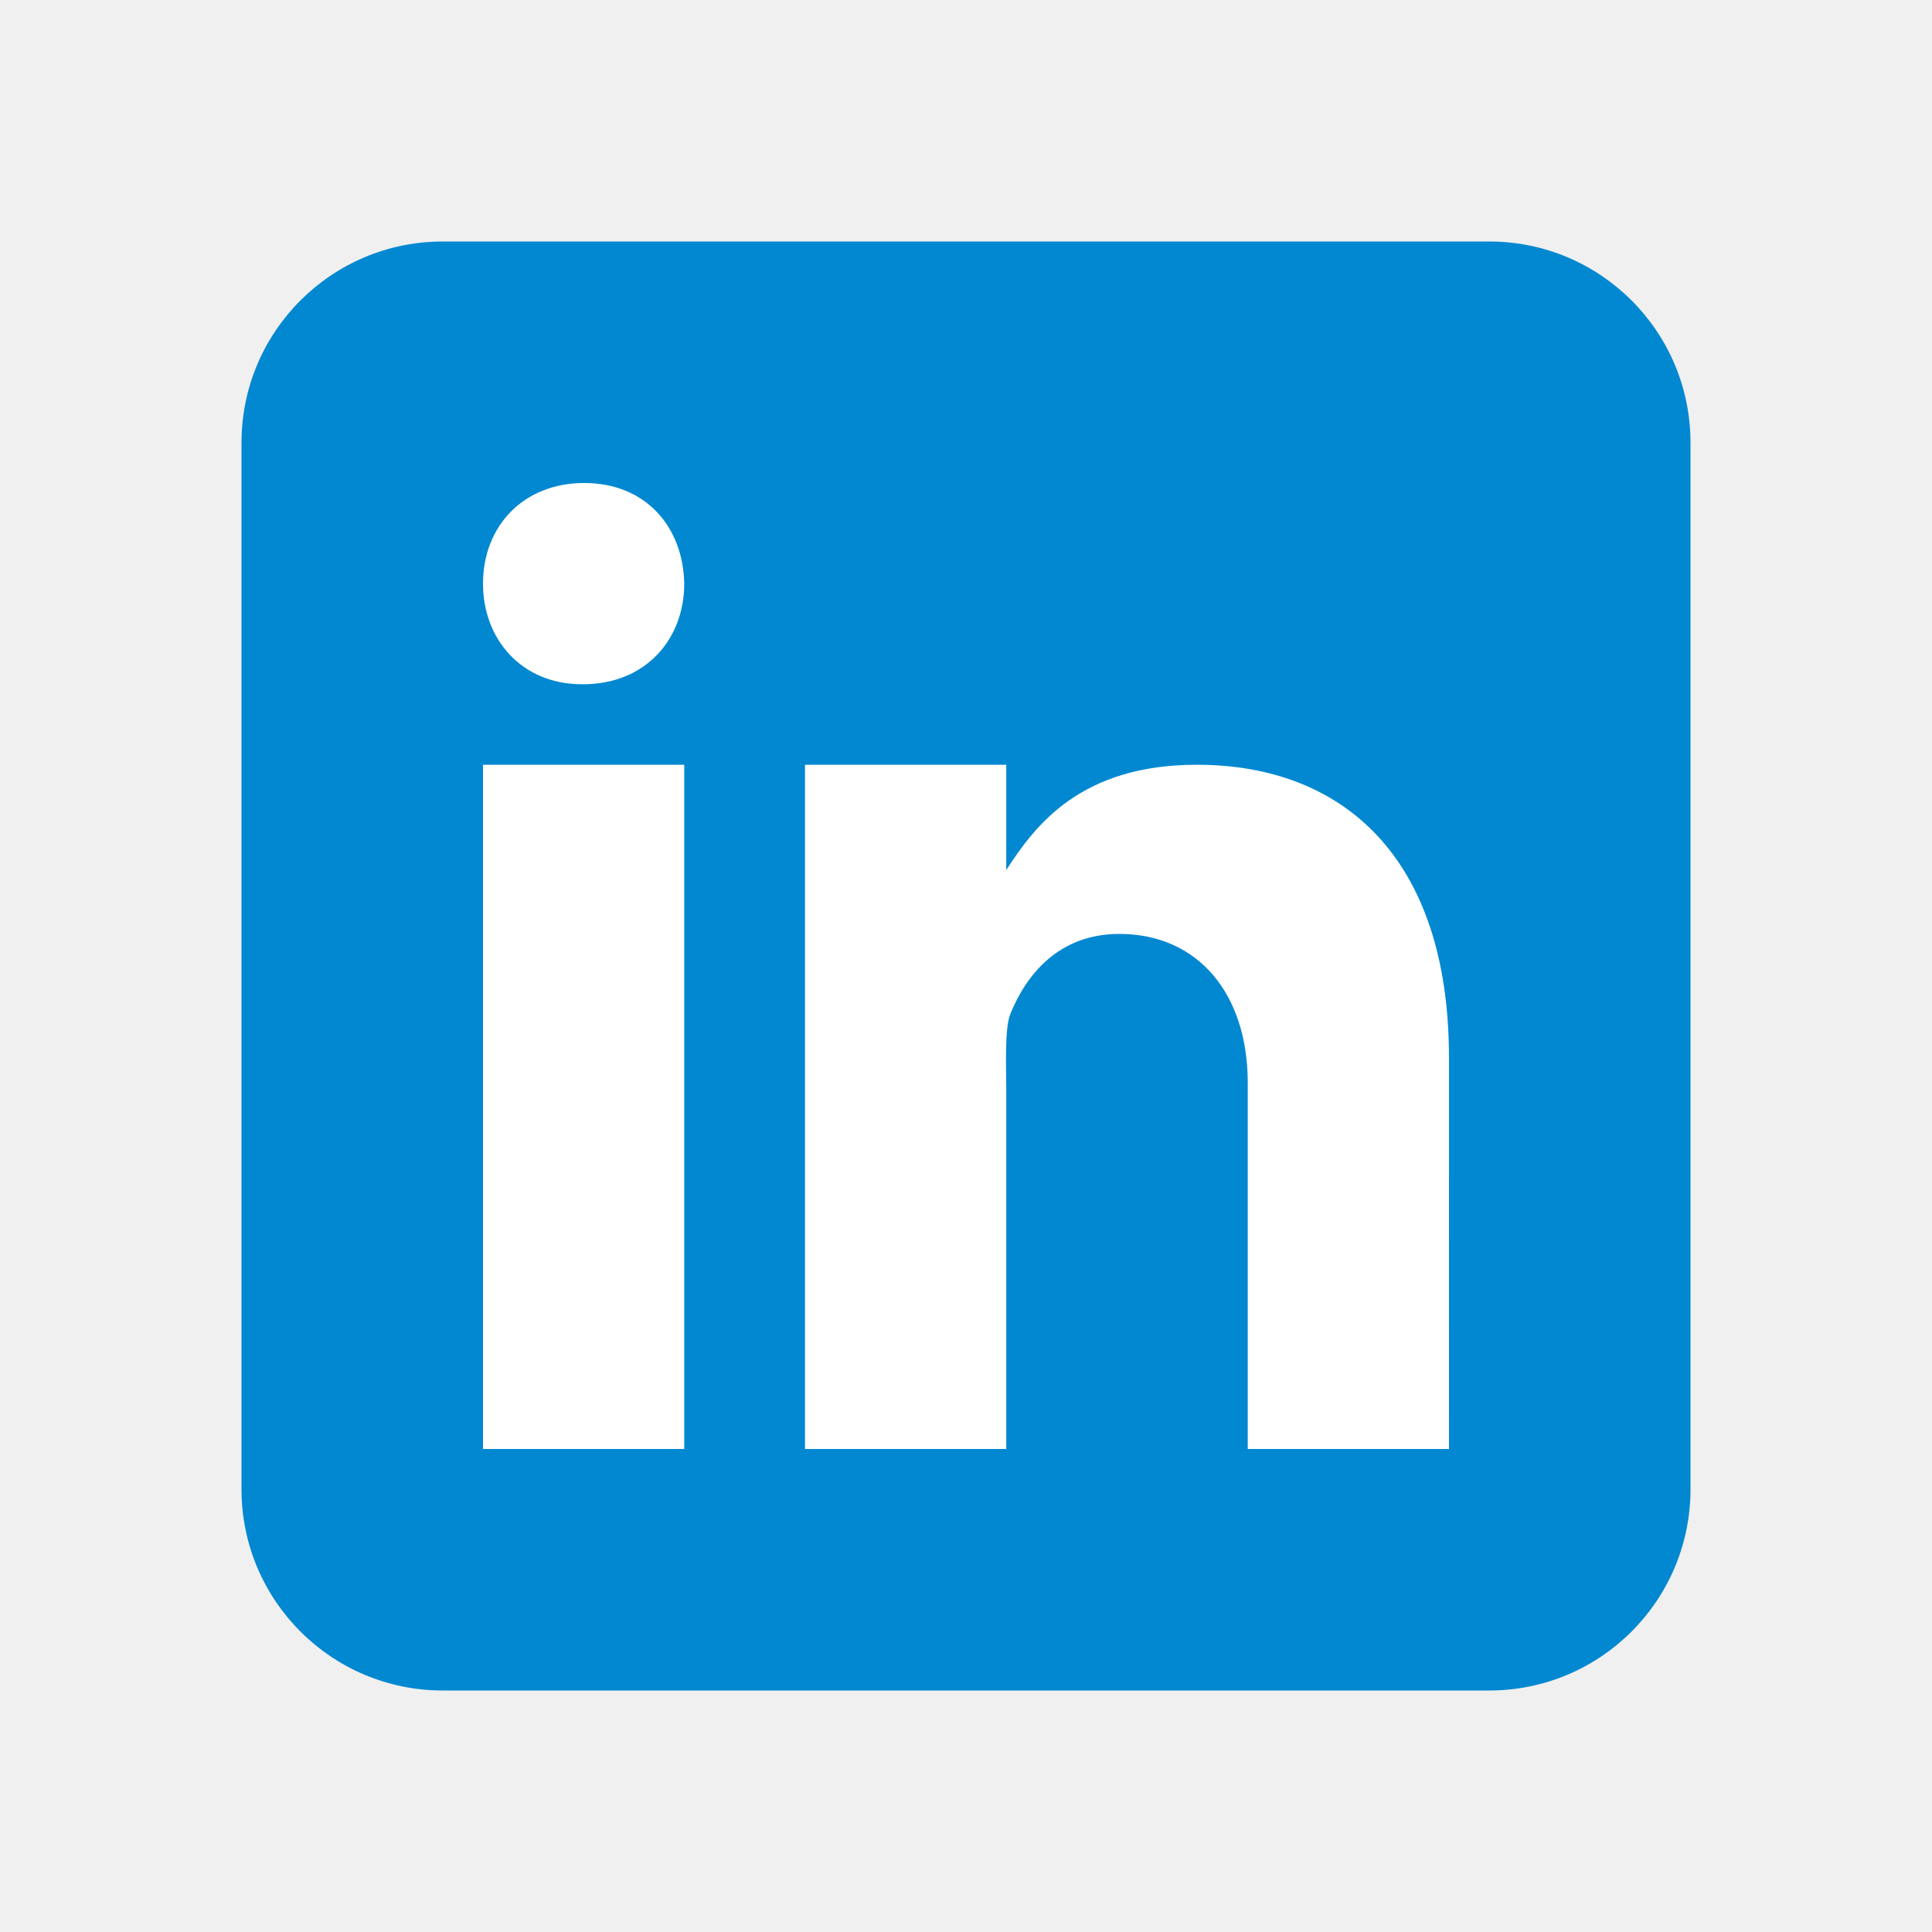
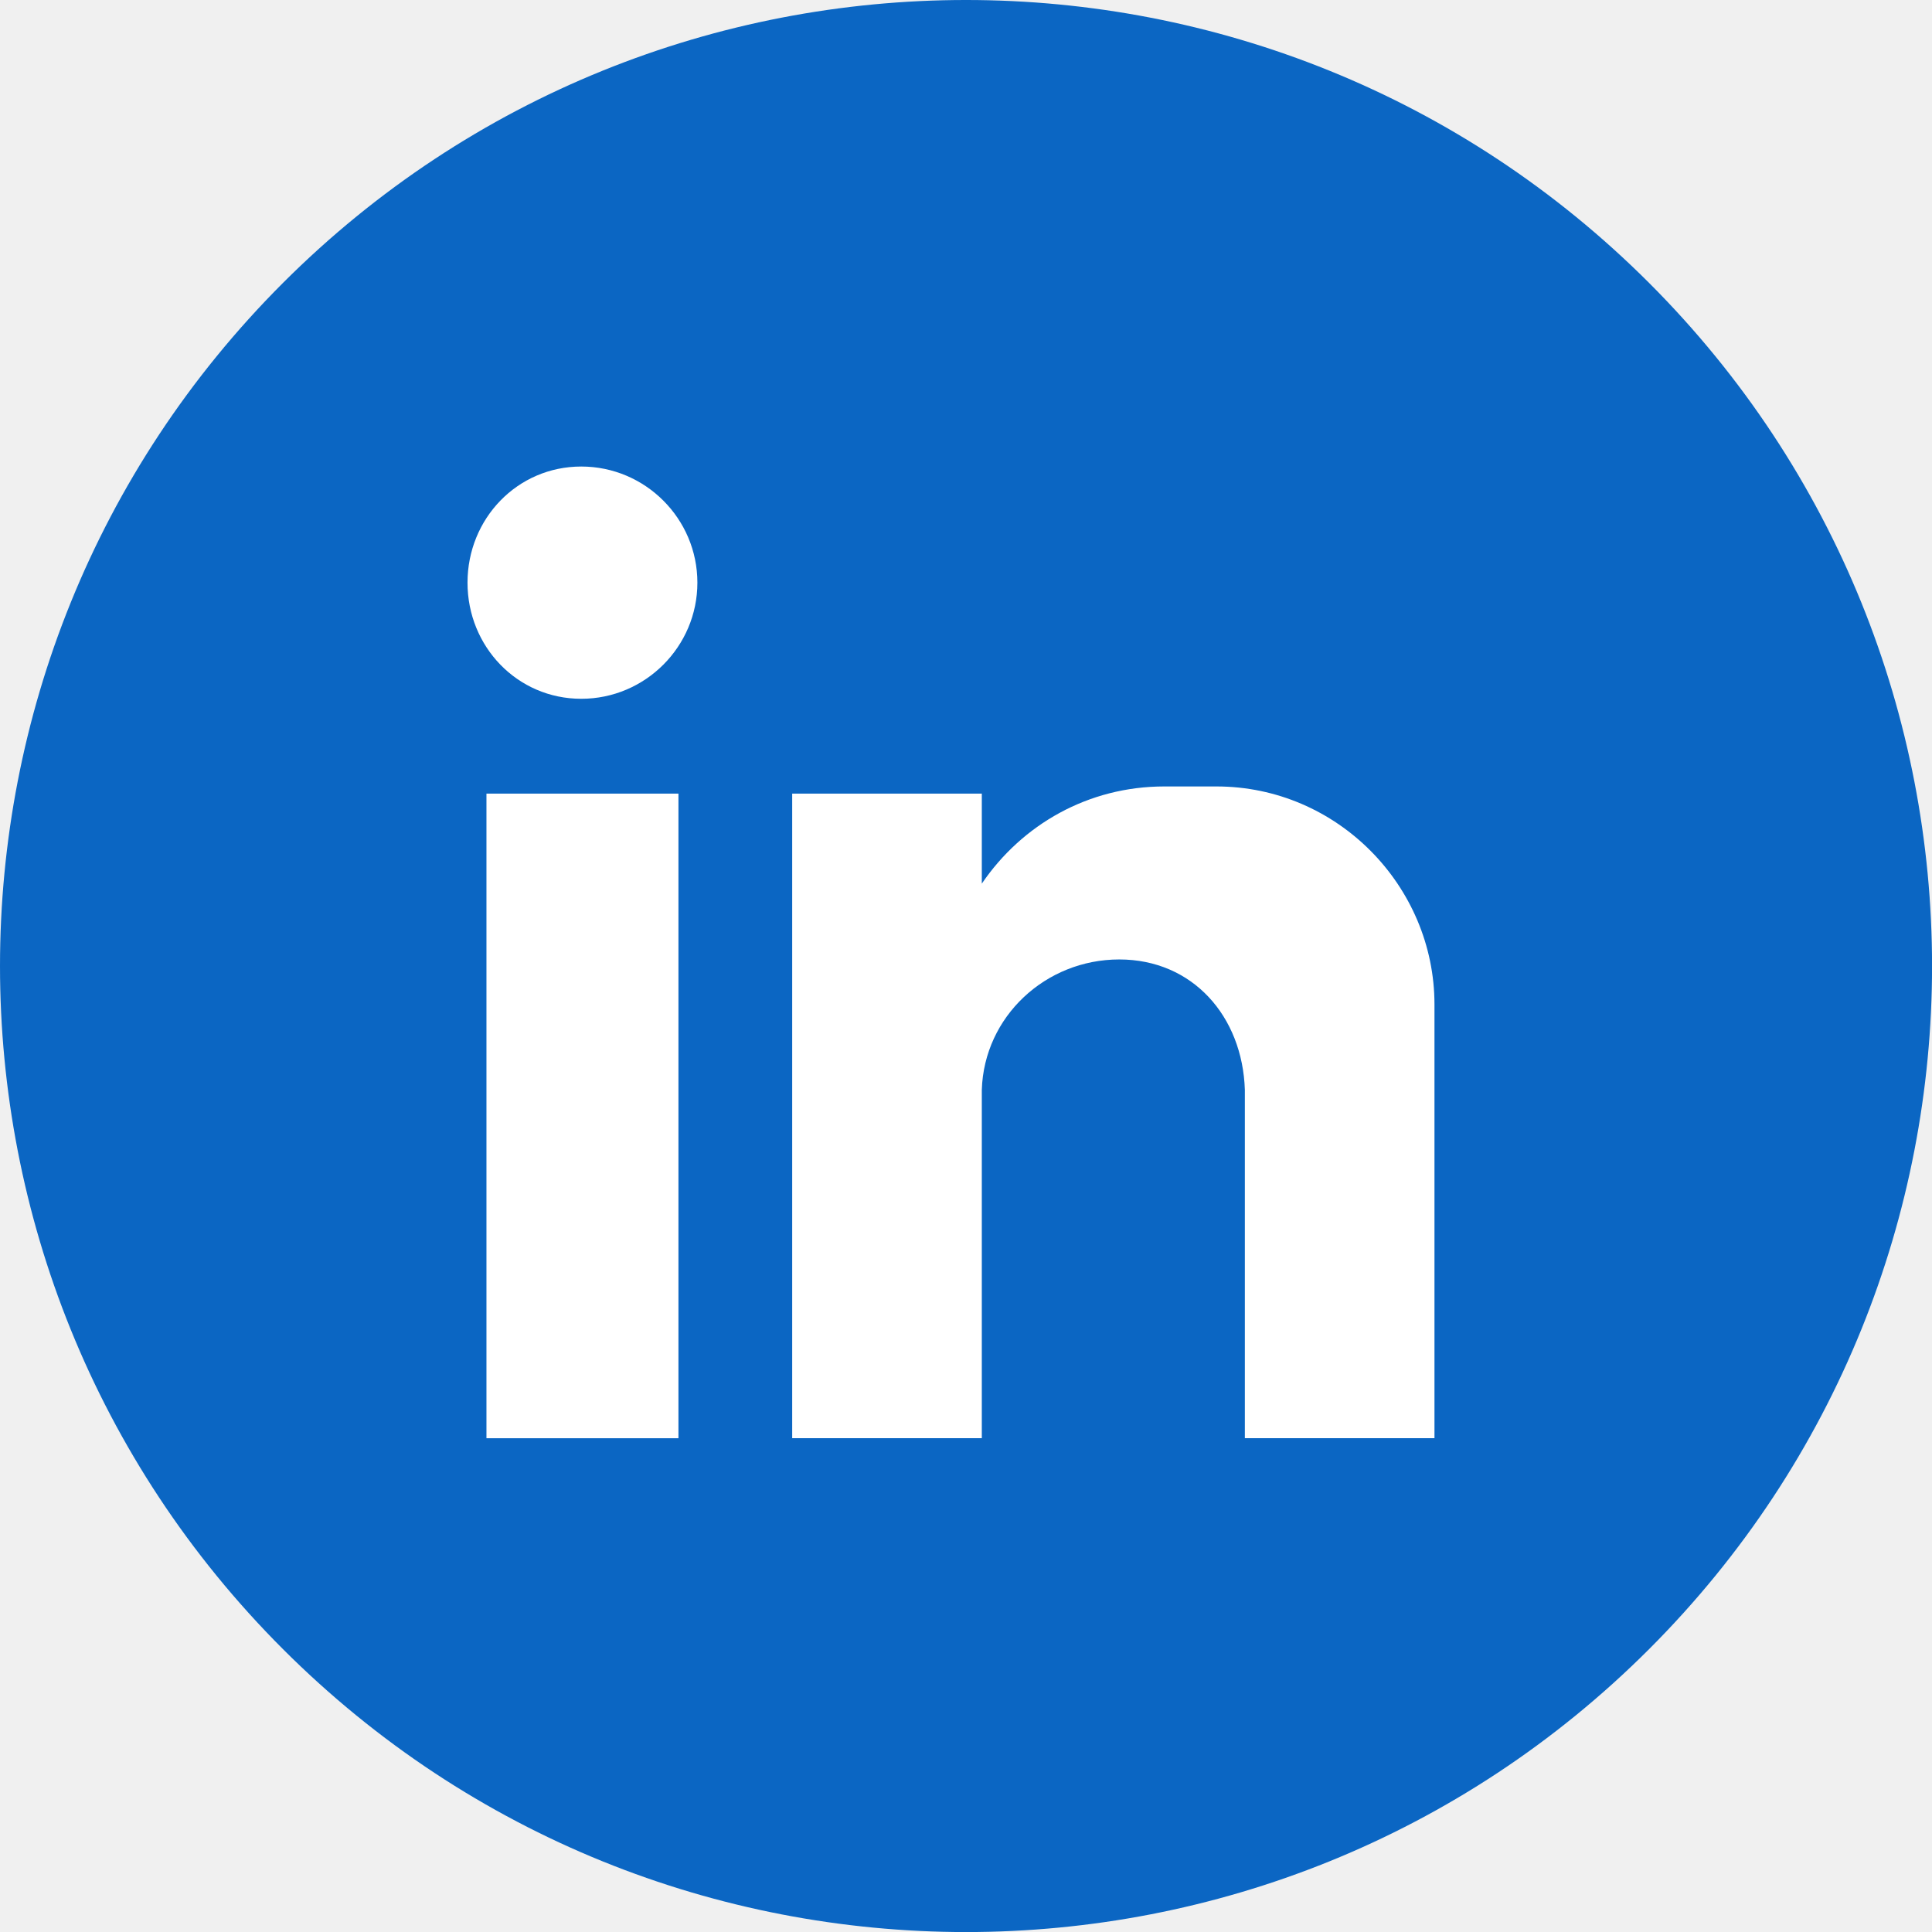
- <svg xmlns="http://www.w3.org/2000/svg" viewBox="0 0 48 48" width="240px" height="240px">
-   <path fill="#0288D1" d="M42,37c0,2.762-2.238,5-5,5H11c-2.761,0-5-2.238-5-5V11c0-2.762,2.239-5,5-5h26c2.762,0,5,2.238,5,5V37z" />
-   <path fill="#FFF" d="M12 19H17V36H12zM14.485 17h-.028C12.965 17 12 15.888 12 14.499 12 13.08 12.995 12 14.514 12c1.521 0 2.458 1.08 2.486 2.499C17 15.887 16.035 17 14.485 17zM36 36h-5v-9.099c0-2.198-1.225-3.698-3.192-3.698-1.501 0-2.313 1.012-2.707 1.99C24.957 25.543 25 26.511 25 27v9h-5V19h5v2.616C25.721 20.5 26.85 19 29.738 19c3.578 0 6.261 2.25 6.261 7.274L36 36 36 36z" />
+ <svg xmlns="http://www.w3.org/2000/svg" id="Layer_2" data-name="Layer 2" viewBox="0 0 373.33 373.33">
+   <defs>
+     <style>
+       .cls-1 {
+         fill: #0b66c3;
+       }
+ 
+       .cls-2 {
+         fill: #fff;
+         fill-rule: evenodd;
+       }
+     </style>
+   </defs>
+   <g id="Layer_1-2" data-name="Layer 1">
+     <g>
+       <circle class="cls-1" cx="186.67" cy="186.67" r="186.67" transform="translate(-77.32 186.67) rotate(-45)" />
+       <path class="cls-2" d="m94,153.35h37.1v124.57h-37.1v-124.57Zm18.32-63.2c12.37,0,22.44,10.08,22.44,22.44s-10.08,22.44-22.44,22.44-21.98-10.08-21.98-22.44,9.62-22.44,21.98-22.44h0Zm40.76,63.2h36.64v17.4c7.79-11.45,20.61-18.78,35.26-18.78h10.08c23.36,0,42.13,19.24,42.13,42.13v83.81h-36.64v-11.45h0v-55.87h0c-.46-14.2-10.08-25.19-24.27-25.19h0c-14.2,0-26.11,10.99-26.56,25.19h0v67.32h-36.64v-124.57Z" />
+     </g>
+   </g>
</svg>
